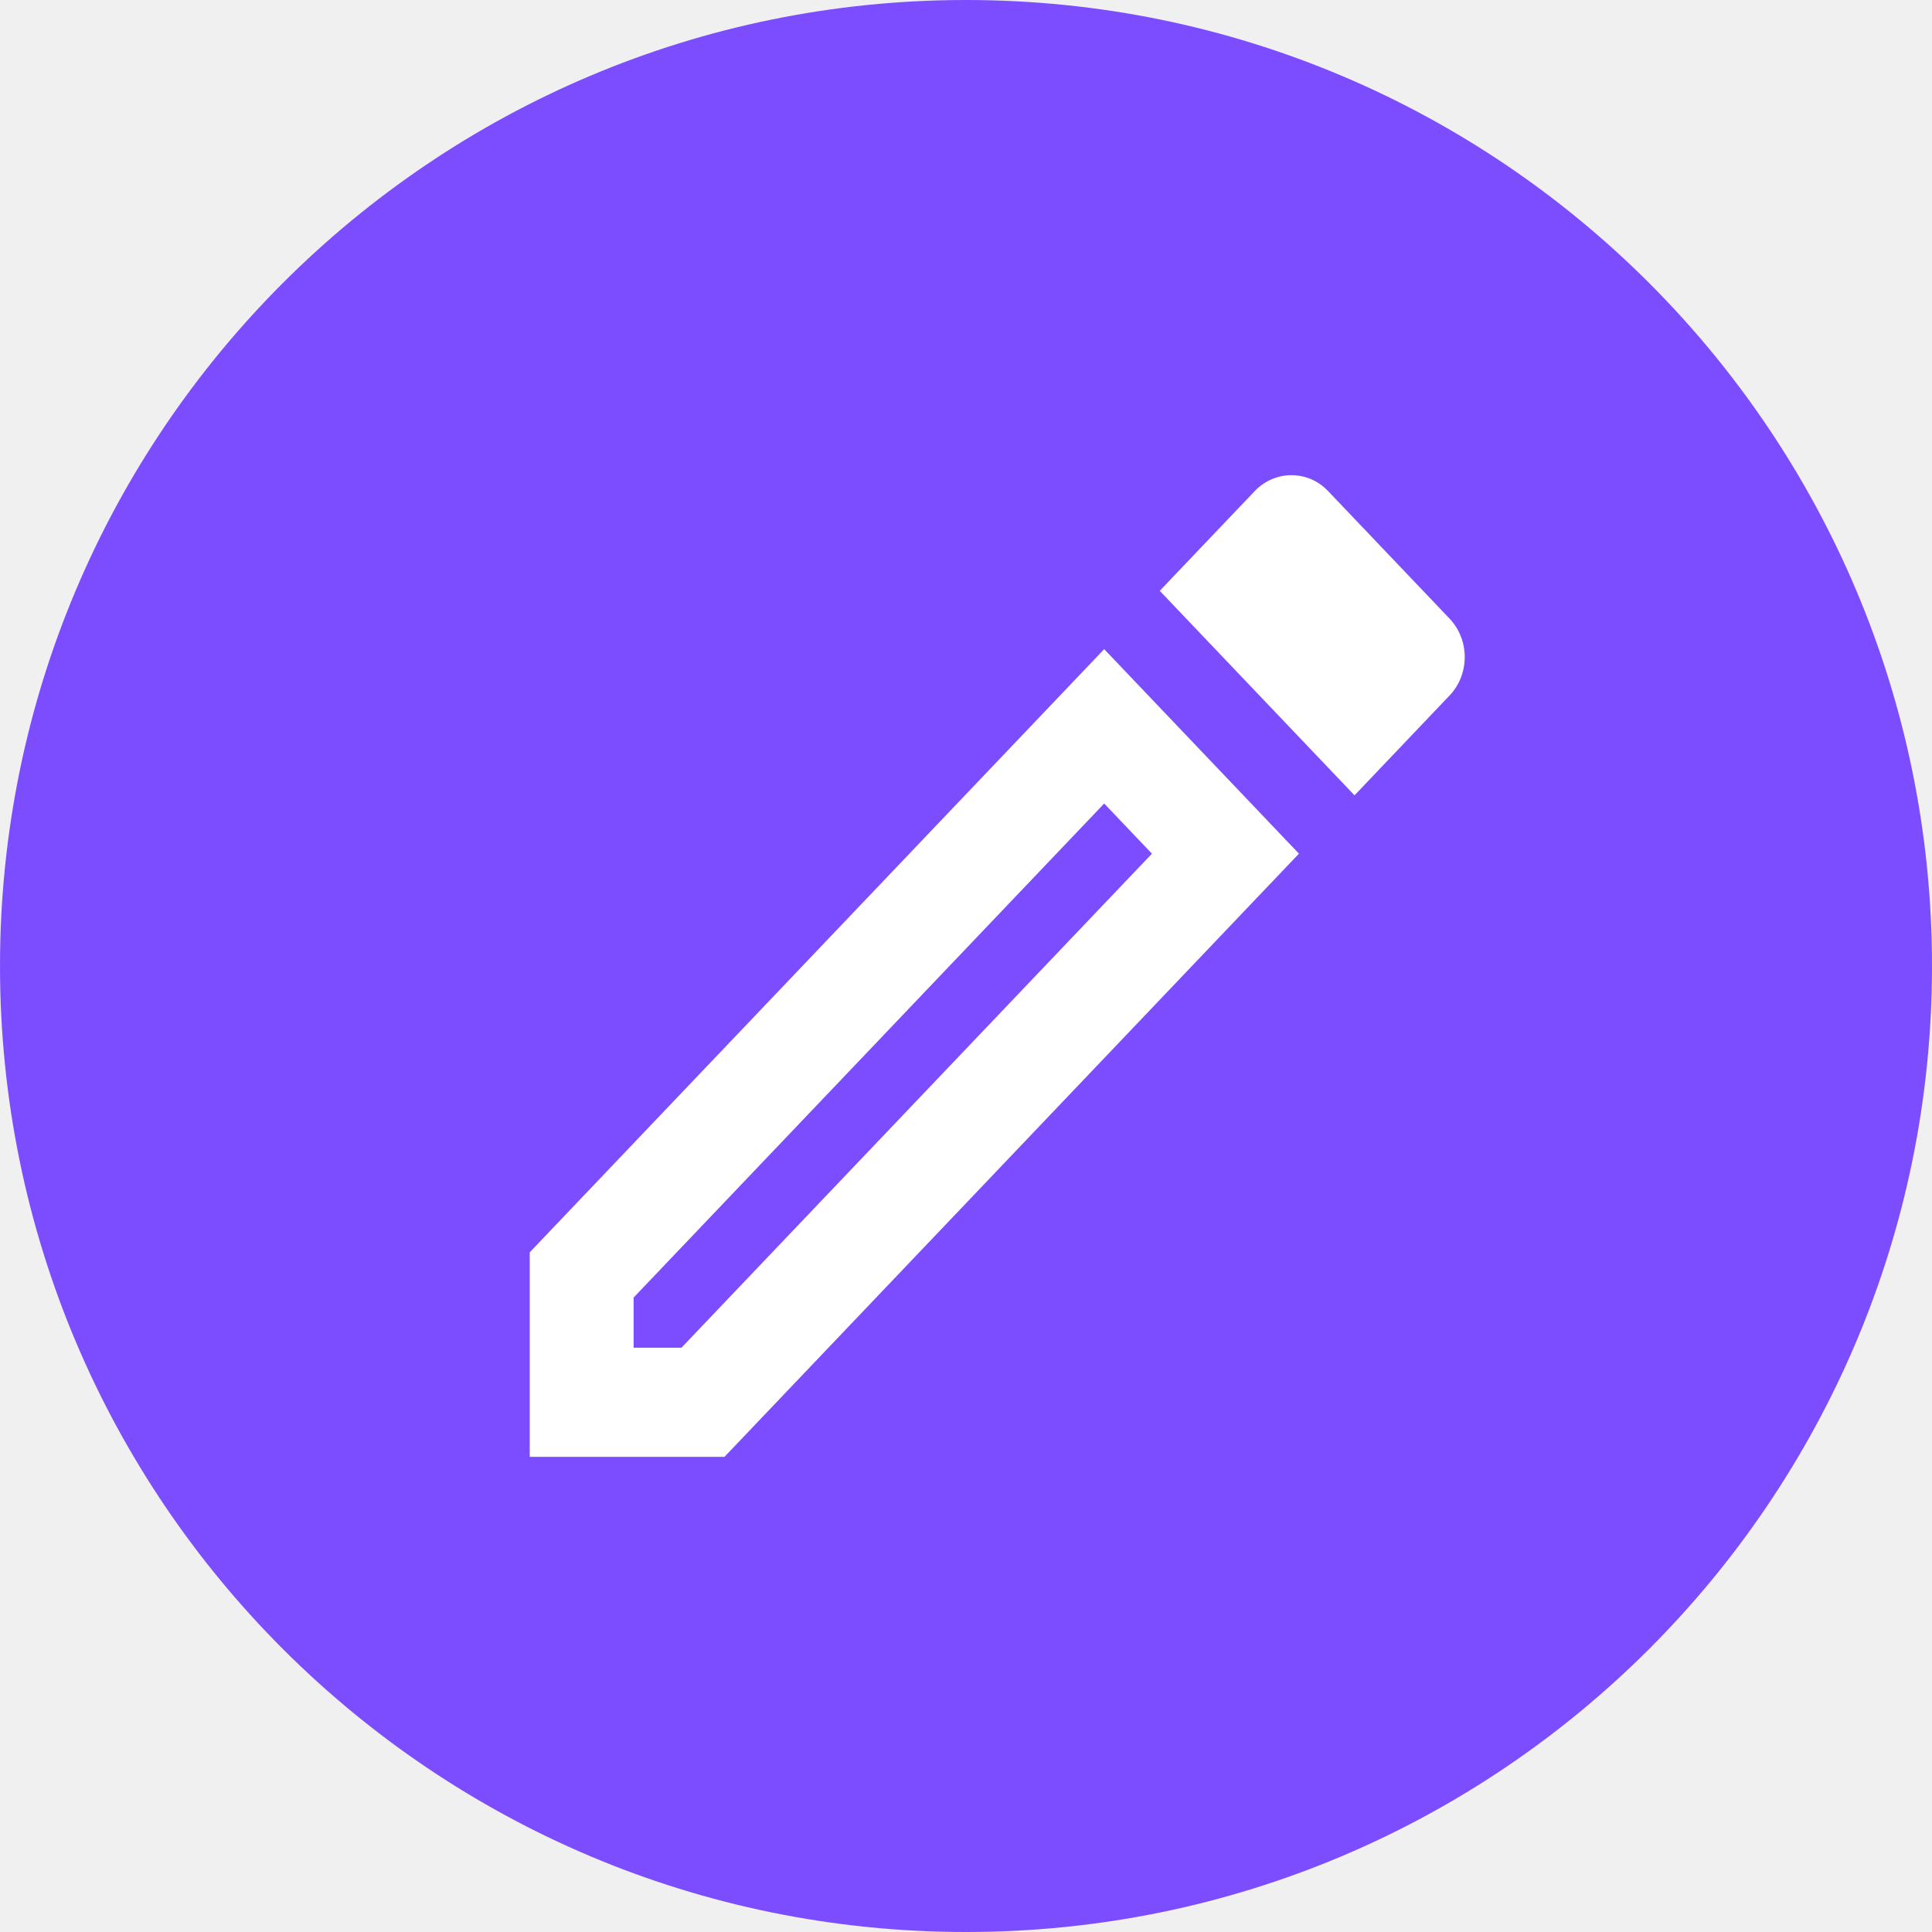
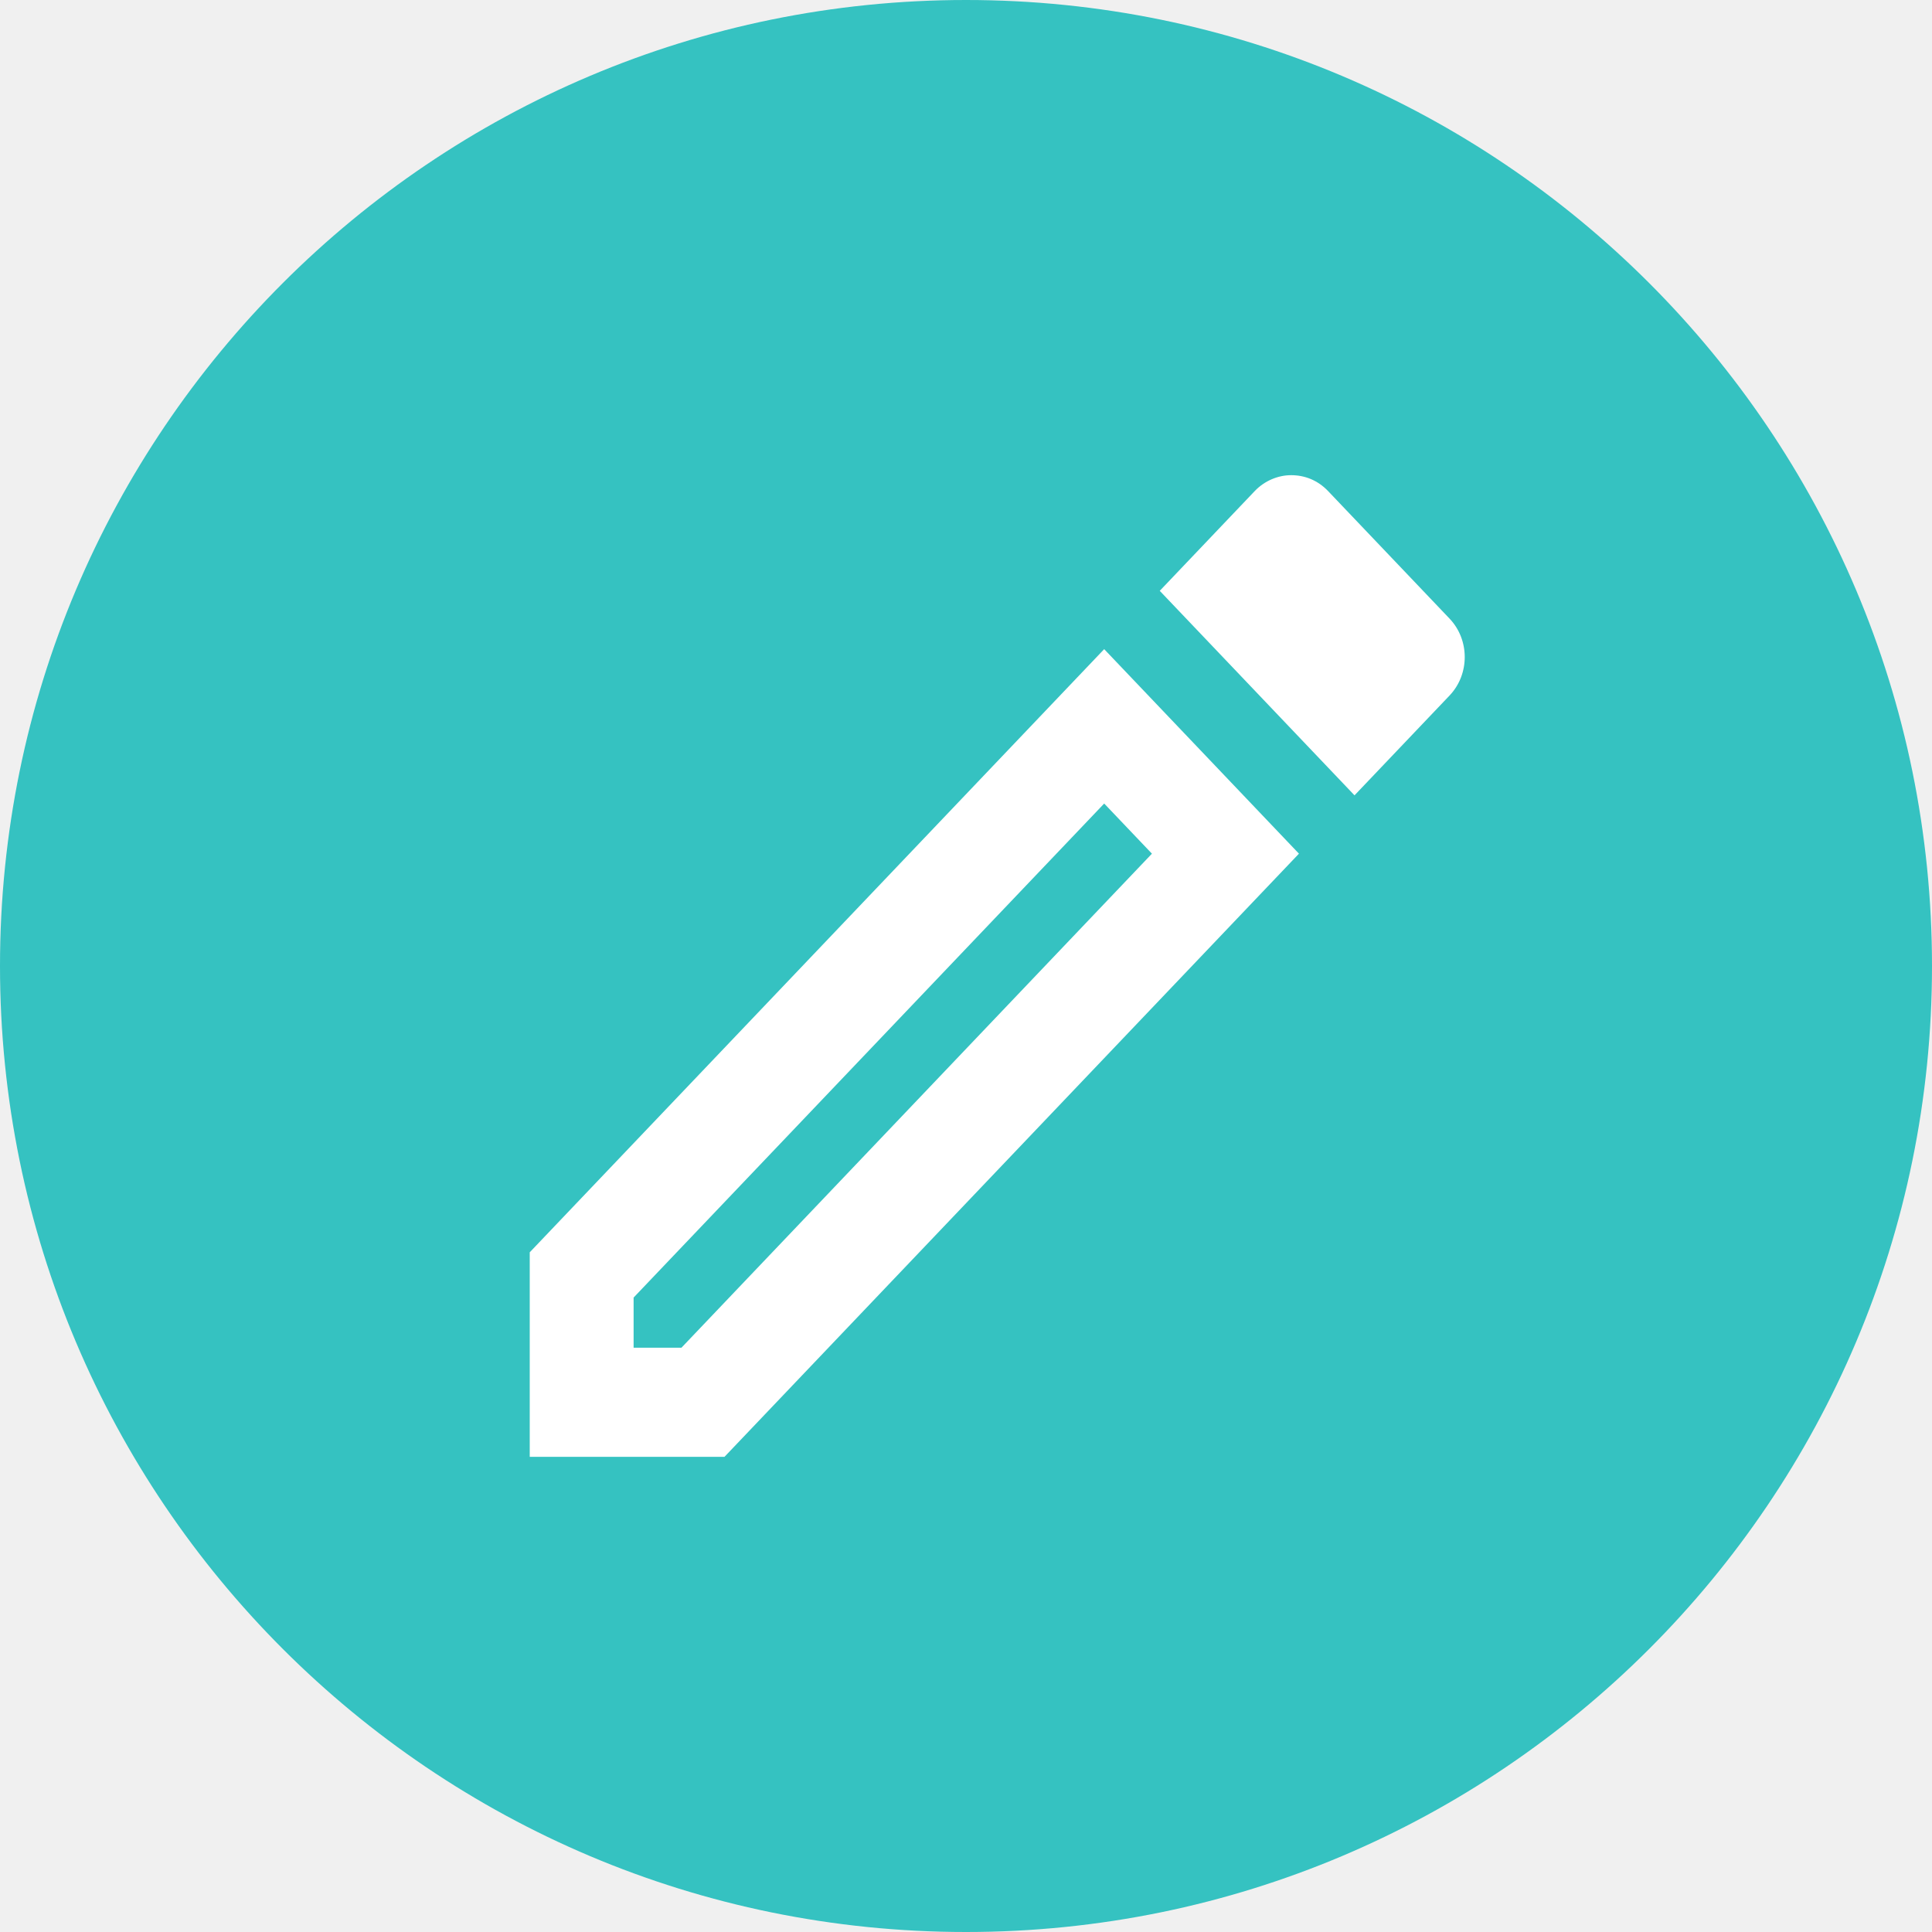
<svg xmlns="http://www.w3.org/2000/svg" width="21" height="21" viewBox="0 0 21 21" fill="none">
-   <circle cx="10.5" cy="10.5" r="10.5" fill="#7C4DFF" />
+   <circle cx="10.5" cy="10.5" r="10.5" fill="#35C2C1" />
  <g clip-path="url(#clip0_16_1016)">
    <path d="M12.002 8.734L12.521 9.279L7.407 14.649H6.887V14.104L12.002 8.734ZM14.034 5.165C13.893 5.165 13.746 5.225 13.639 5.337L12.606 6.422L14.723 8.645L15.756 7.56C15.976 7.329 15.976 6.955 15.756 6.724L14.435 5.337C14.322 5.219 14.181 5.165 14.034 5.165ZM12.002 7.056L5.758 13.612V15.835H7.875L14.119 9.279L12.002 7.056Z" fill="white" />
  </g>
  <defs>
    <clipPath id="clip0_16_1016">
      <rect width="13.548" height="14.226" fill="white" transform="translate(4.06458 3.38708)" />
    </clipPath>
  </defs>
</svg>
